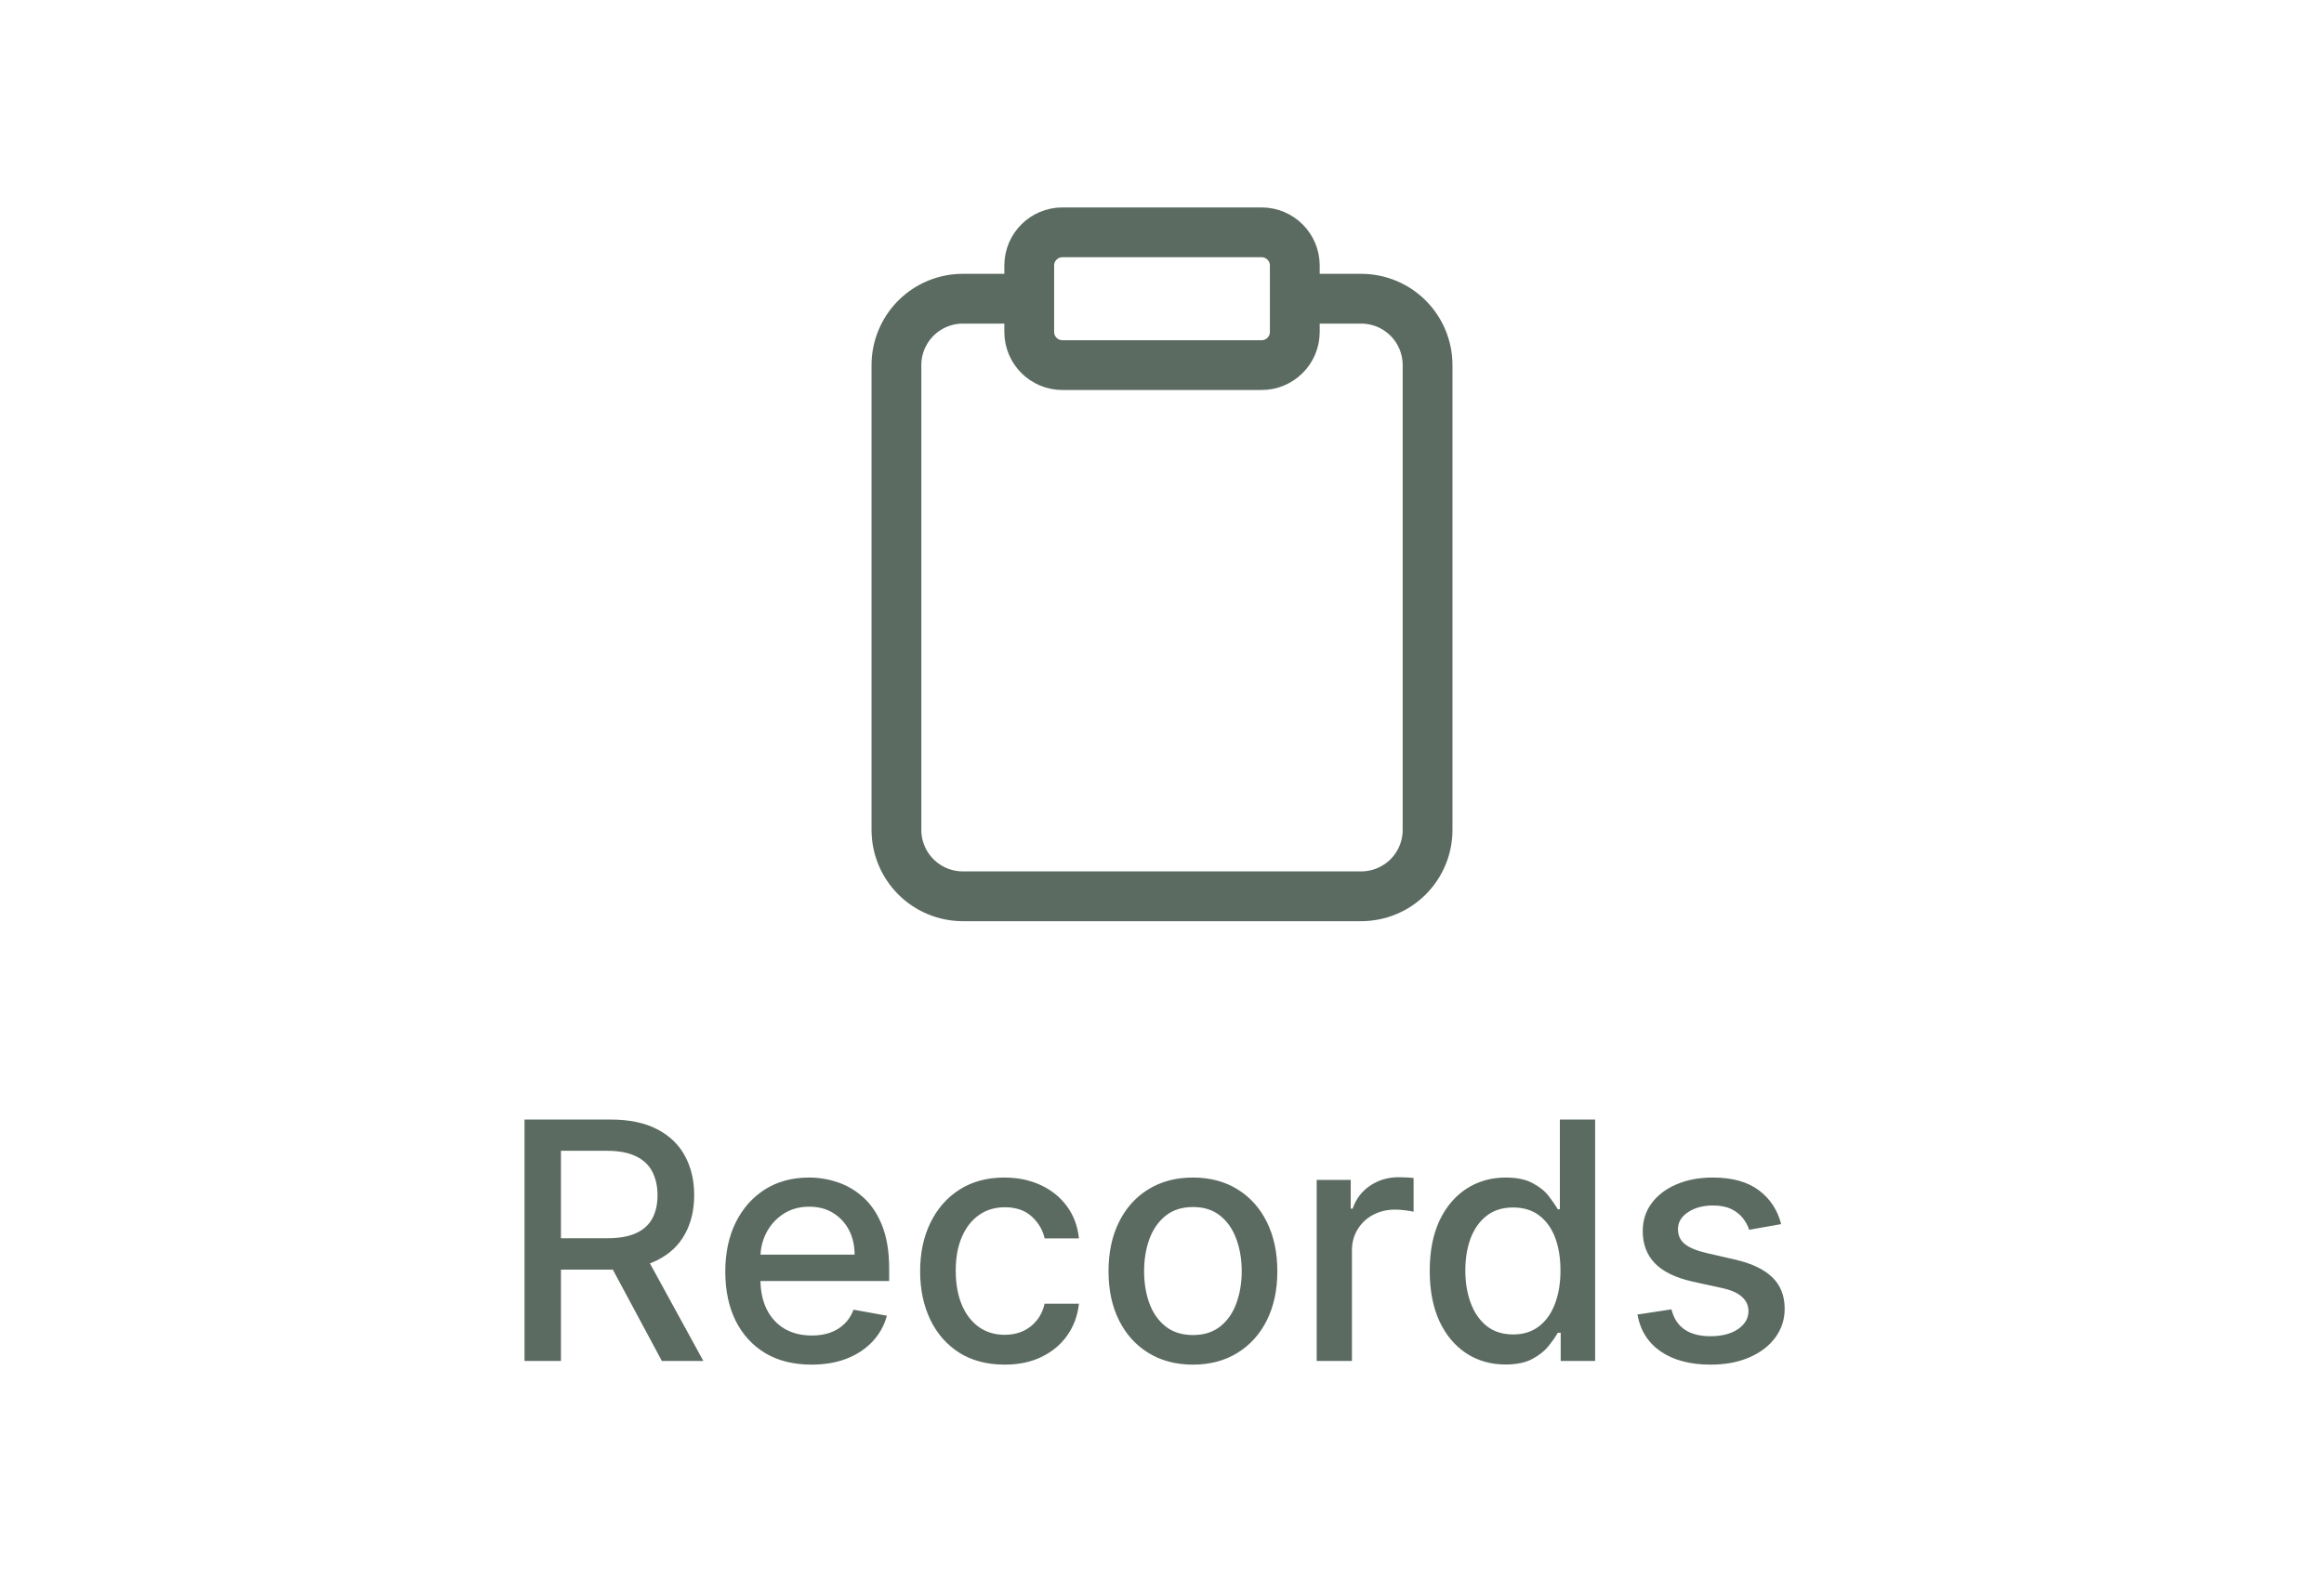
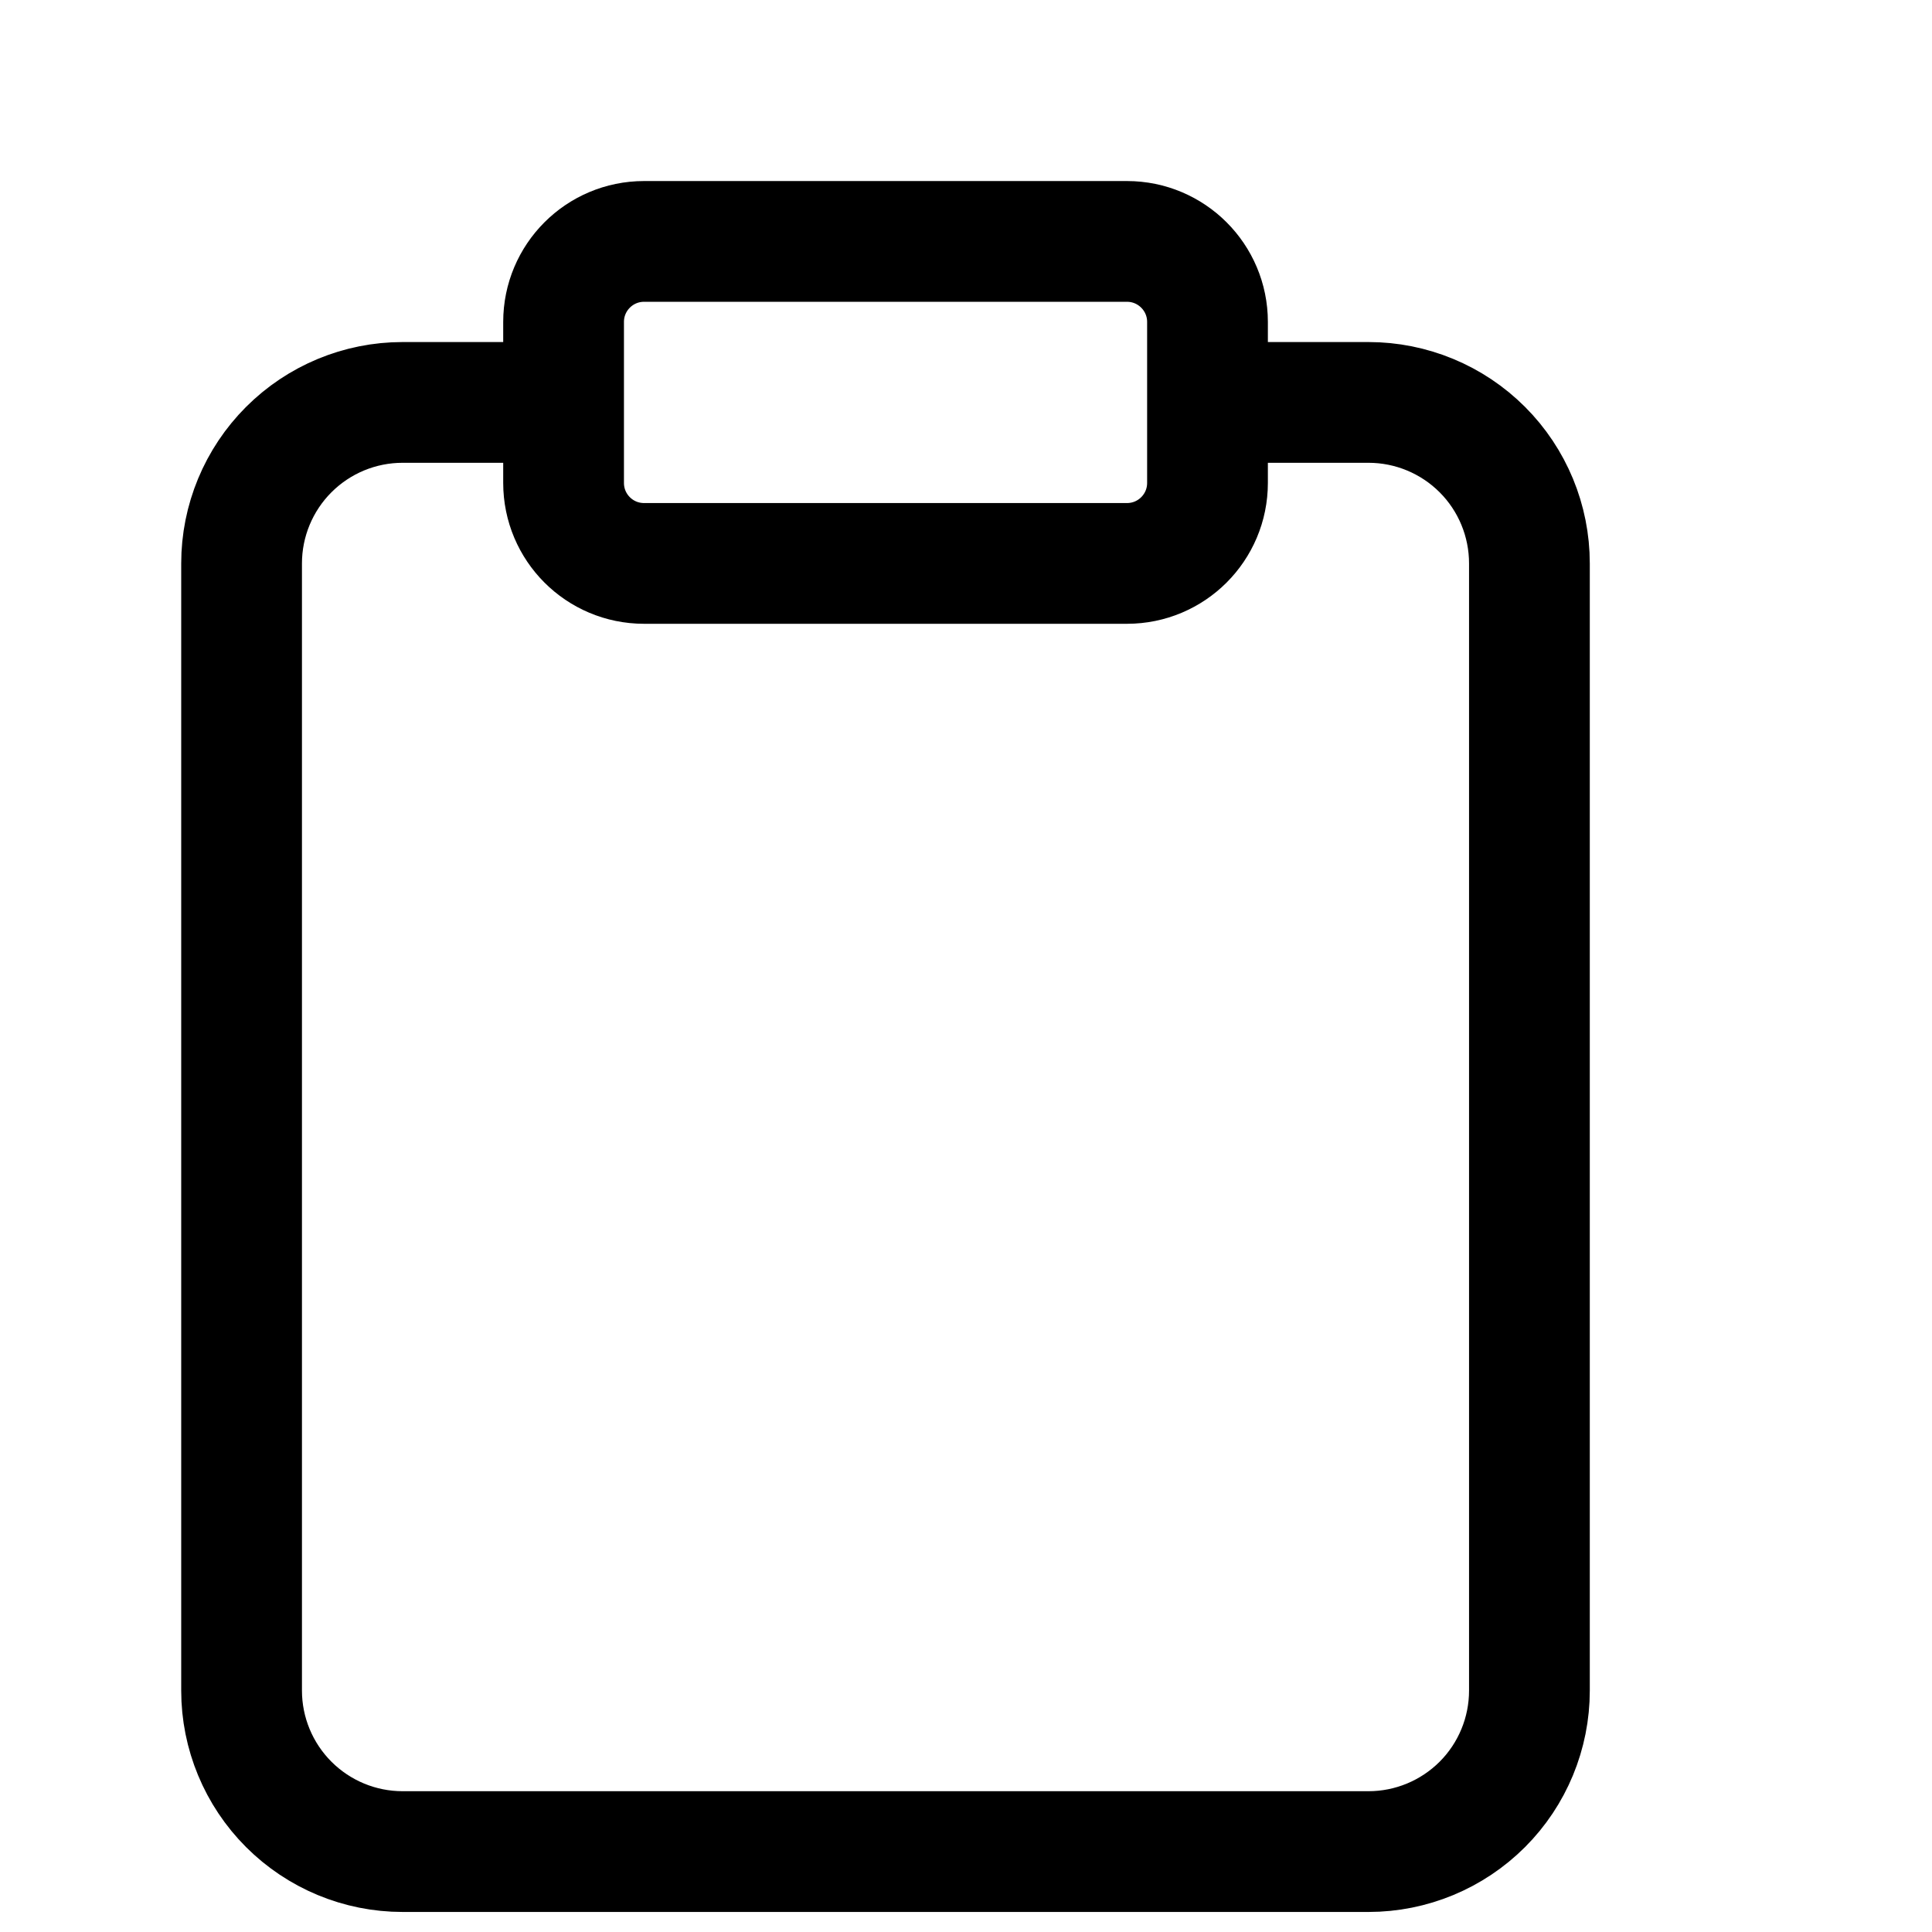
- <svg xmlns="http://www.w3.org/2000/svg" width="70" height="48" viewBox="0 0 70 48" fill="none">
-   <path d="M39 8.999H41C41.53 8.999 42.039 9.21 42.414 9.585C42.789 9.96 42.999 10.469 42.999 10.999V25.001C42.999 25.531 42.789 26.04 42.414 26.415C42.039 26.79 41.53 27.001 41 27.001H29.001C28.47 27.001 27.962 26.79 27.587 26.415C27.212 26.04 27.001 25.531 27.001 25.001V10.999C27.001 10.469 27.212 9.96 27.587 9.585C27.962 9.21 28.47 8.999 29.001 8.999H31.001M32.001 6.999H38C38.552 6.999 39 7.447 39 7.999V9.999C39 10.552 38.552 10.999 38 10.999H32.001C31.448 10.999 31.001 10.552 31.001 9.999V7.999C31.001 7.447 31.448 6.999 32.001 6.999Z" stroke="#5B6B61" stroke-width="1.5" stroke-linecap="round" />
-   <path d="M15.799 41V33.727H18.391C18.955 33.727 19.422 33.824 19.794 34.019C20.168 34.213 20.447 34.481 20.632 34.825C20.817 35.166 20.909 35.56 20.909 36.007C20.909 36.452 20.816 36.844 20.629 37.182C20.444 37.519 20.165 37.78 19.791 37.967C19.419 38.154 18.951 38.248 18.388 38.248H16.424V37.303H18.288C18.643 37.303 18.932 37.252 19.155 37.151C19.38 37.049 19.544 36.901 19.648 36.707C19.753 36.513 19.805 36.279 19.805 36.007C19.805 35.733 19.751 35.495 19.645 35.293C19.541 35.092 19.376 34.938 19.151 34.832C18.929 34.723 18.636 34.668 18.274 34.668H16.896V41H15.799ZM19.389 37.719L21.186 41H19.936L18.175 37.719H19.389ZM24.442 41.11C23.904 41.11 23.441 40.995 23.053 40.766C22.667 40.534 22.369 40.208 22.158 39.789C21.95 39.368 21.846 38.874 21.846 38.308C21.846 37.749 21.95 37.257 22.158 36.831C22.369 36.405 22.663 36.072 23.039 35.833C23.418 35.594 23.86 35.474 24.367 35.474C24.675 35.474 24.973 35.525 25.262 35.627C25.551 35.729 25.81 35.889 26.04 36.106C26.269 36.324 26.45 36.607 26.583 36.955C26.715 37.301 26.782 37.721 26.782 38.216V38.592H22.446V37.797H25.741C25.741 37.517 25.684 37.27 25.571 37.055C25.457 36.837 25.297 36.665 25.091 36.54C24.888 36.414 24.649 36.352 24.374 36.352C24.076 36.352 23.815 36.425 23.593 36.572C23.373 36.716 23.202 36.906 23.081 37.14C22.963 37.372 22.904 37.624 22.904 37.896V38.518C22.904 38.882 22.968 39.193 23.096 39.448C23.226 39.704 23.407 39.899 23.639 40.034C23.871 40.167 24.142 40.233 24.452 40.233C24.654 40.233 24.837 40.205 25.003 40.148C25.168 40.089 25.312 40.001 25.432 39.885C25.553 39.769 25.645 39.626 25.709 39.455L26.714 39.636C26.634 39.932 26.489 40.191 26.281 40.414C26.075 40.634 25.816 40.806 25.503 40.929C25.193 41.05 24.839 41.11 24.442 41.11ZM30.258 41.11C29.73 41.11 29.275 40.99 28.894 40.751C28.515 40.51 28.224 40.177 28.02 39.754C27.817 39.33 27.715 38.844 27.715 38.298C27.715 37.744 27.819 37.255 28.027 36.831C28.236 36.405 28.529 36.072 28.908 35.833C29.287 35.594 29.733 35.474 30.247 35.474C30.661 35.474 31.03 35.551 31.355 35.705C31.679 35.857 31.941 36.07 32.14 36.344C32.341 36.619 32.46 36.94 32.498 37.307H31.465C31.408 37.051 31.278 36.831 31.074 36.646C30.873 36.462 30.603 36.369 30.265 36.369C29.969 36.369 29.709 36.447 29.487 36.604C29.267 36.758 29.095 36.978 28.972 37.264C28.849 37.548 28.787 37.885 28.787 38.273C28.787 38.67 28.848 39.014 28.968 39.303C29.089 39.591 29.26 39.815 29.48 39.974C29.702 40.132 29.964 40.212 30.265 40.212C30.466 40.212 30.648 40.175 30.811 40.102C30.977 40.026 31.116 39.918 31.227 39.778C31.341 39.639 31.42 39.471 31.465 39.274H32.498C32.46 39.627 32.346 39.942 32.154 40.219C31.962 40.496 31.705 40.714 31.383 40.872C31.064 41.031 30.688 41.11 30.258 41.11ZM35.931 41.11C35.42 41.11 34.974 40.993 34.593 40.758C34.211 40.524 33.915 40.196 33.705 39.775C33.494 39.353 33.389 38.861 33.389 38.298C33.389 37.732 33.494 37.237 33.705 36.813C33.915 36.389 34.211 36.06 34.593 35.826C34.974 35.592 35.42 35.474 35.931 35.474C36.443 35.474 36.889 35.592 37.27 35.826C37.651 36.06 37.947 36.389 38.158 36.813C38.368 37.237 38.474 37.732 38.474 38.298C38.474 38.861 38.368 39.353 38.158 39.775C37.947 40.196 37.651 40.524 37.27 40.758C36.889 40.993 36.443 41.11 35.931 41.11ZM35.935 40.219C36.266 40.219 36.541 40.131 36.759 39.956C36.977 39.781 37.138 39.548 37.242 39.256C37.348 38.965 37.401 38.644 37.401 38.294C37.401 37.946 37.348 37.626 37.242 37.335C37.138 37.042 36.977 36.806 36.759 36.629C36.541 36.451 36.266 36.362 35.935 36.362C35.601 36.362 35.324 36.451 35.104 36.629C34.886 36.806 34.724 37.042 34.617 37.335C34.513 37.626 34.461 37.946 34.461 38.294C34.461 38.644 34.513 38.965 34.617 39.256C34.724 39.548 34.886 39.781 35.104 39.956C35.324 40.131 35.601 40.219 35.935 40.219ZM39.659 41V35.545H40.685V36.412H40.742C40.842 36.118 41.017 35.888 41.268 35.719C41.521 35.549 41.807 35.464 42.127 35.464C42.193 35.464 42.272 35.466 42.361 35.471C42.454 35.476 42.526 35.481 42.578 35.489V36.504C42.535 36.492 42.46 36.479 42.351 36.465C42.242 36.449 42.133 36.44 42.024 36.44C41.773 36.44 41.55 36.494 41.353 36.6C41.159 36.704 41.005 36.85 40.891 37.037C40.778 37.222 40.721 37.432 40.721 37.669V41H39.659ZM45.344 41.106C44.903 41.106 44.51 40.994 44.165 40.769C43.821 40.542 43.551 40.219 43.355 39.8C43.161 39.378 43.064 38.873 43.064 38.283C43.064 37.694 43.162 37.19 43.358 36.771C43.557 36.352 43.83 36.031 44.175 35.808C44.521 35.586 44.913 35.474 45.351 35.474C45.689 35.474 45.962 35.531 46.167 35.645C46.376 35.756 46.537 35.886 46.65 36.035C46.766 36.185 46.856 36.316 46.92 36.43H46.984V33.727H48.046V41H47.009V40.151H46.92C46.856 40.267 46.764 40.4 46.643 40.549C46.525 40.698 46.362 40.828 46.153 40.94C45.945 41.051 45.675 41.106 45.344 41.106ZM45.578 40.201C45.883 40.201 46.141 40.12 46.352 39.959C46.565 39.796 46.726 39.57 46.835 39.281C46.946 38.992 47.002 38.656 47.002 38.273C47.002 37.894 46.947 37.562 46.839 37.278C46.73 36.994 46.57 36.773 46.359 36.614C46.148 36.456 45.888 36.376 45.578 36.376C45.258 36.376 44.992 36.459 44.779 36.625C44.566 36.791 44.405 37.017 44.296 37.303C44.19 37.59 44.136 37.913 44.136 38.273C44.136 38.637 44.191 38.965 44.3 39.256C44.408 39.548 44.569 39.778 44.782 39.949C44.998 40.117 45.263 40.201 45.578 40.201ZM53.649 36.877L52.686 37.048C52.646 36.925 52.582 36.807 52.495 36.696C52.409 36.585 52.293 36.494 52.147 36.423C52 36.352 51.816 36.316 51.596 36.316C51.296 36.316 51.045 36.383 50.843 36.519C50.642 36.651 50.541 36.823 50.541 37.033C50.541 37.216 50.609 37.362 50.744 37.474C50.879 37.585 51.097 37.676 51.397 37.747L52.264 37.946C52.766 38.062 53.14 38.241 53.386 38.482C53.632 38.724 53.755 39.037 53.755 39.423C53.755 39.75 53.661 40.041 53.471 40.297C53.284 40.55 53.023 40.749 52.686 40.894C52.353 41.038 51.966 41.11 51.525 41.11C50.914 41.11 50.416 40.98 50.03 40.719C49.644 40.457 49.408 40.084 49.32 39.601L50.346 39.445C50.41 39.712 50.541 39.914 50.74 40.052C50.939 40.187 51.199 40.254 51.518 40.254C51.866 40.254 52.144 40.182 52.353 40.038C52.561 39.891 52.665 39.712 52.665 39.501C52.665 39.331 52.601 39.188 52.473 39.072C52.348 38.956 52.155 38.868 51.895 38.809L50.971 38.606C50.462 38.49 50.086 38.306 49.842 38.053C49.6 37.799 49.48 37.478 49.48 37.09C49.48 36.768 49.57 36.486 49.75 36.245C49.93 36.004 50.178 35.815 50.495 35.68C50.813 35.543 51.176 35.474 51.586 35.474C52.175 35.474 52.639 35.602 52.978 35.858C53.316 36.111 53.54 36.451 53.649 36.877Z" fill="#5B6B61" />
+ <svg xmlns="http://www.w3.org/2000/svg" width="32" height="32" viewBox="24 4 24 24" fill="none">
+   <path d="M39 8.999H41C41.53 8.999 42.039 9.21 42.414 9.585C42.789 9.96 42.999 10.469 42.999 10.999V25.001C42.999 25.531 42.789 26.04 42.414 26.415C42.039 26.79 41.53 27.001 41 27.001H29.001C28.47 27.001 27.962 26.79 27.587 26.415C27.212 26.04 27.001 25.531 27.001 25.001V10.999C27.001 10.469 27.212 9.96 27.587 9.585C27.962 9.21 28.47 8.999 29.001 8.999H31.001M32.001 6.999H38C38.552 6.999 39 7.447 39 7.999V9.999C39 10.552 38.552 10.999 38 10.999H32.001C31.448 10.999 31.001 10.552 31.001 9.999V7.999C31.001 7.447 31.448 6.999 32.001 6.999Z" stroke="currentColor" stroke-width="1.5" stroke-linecap="round" />
</svg>
